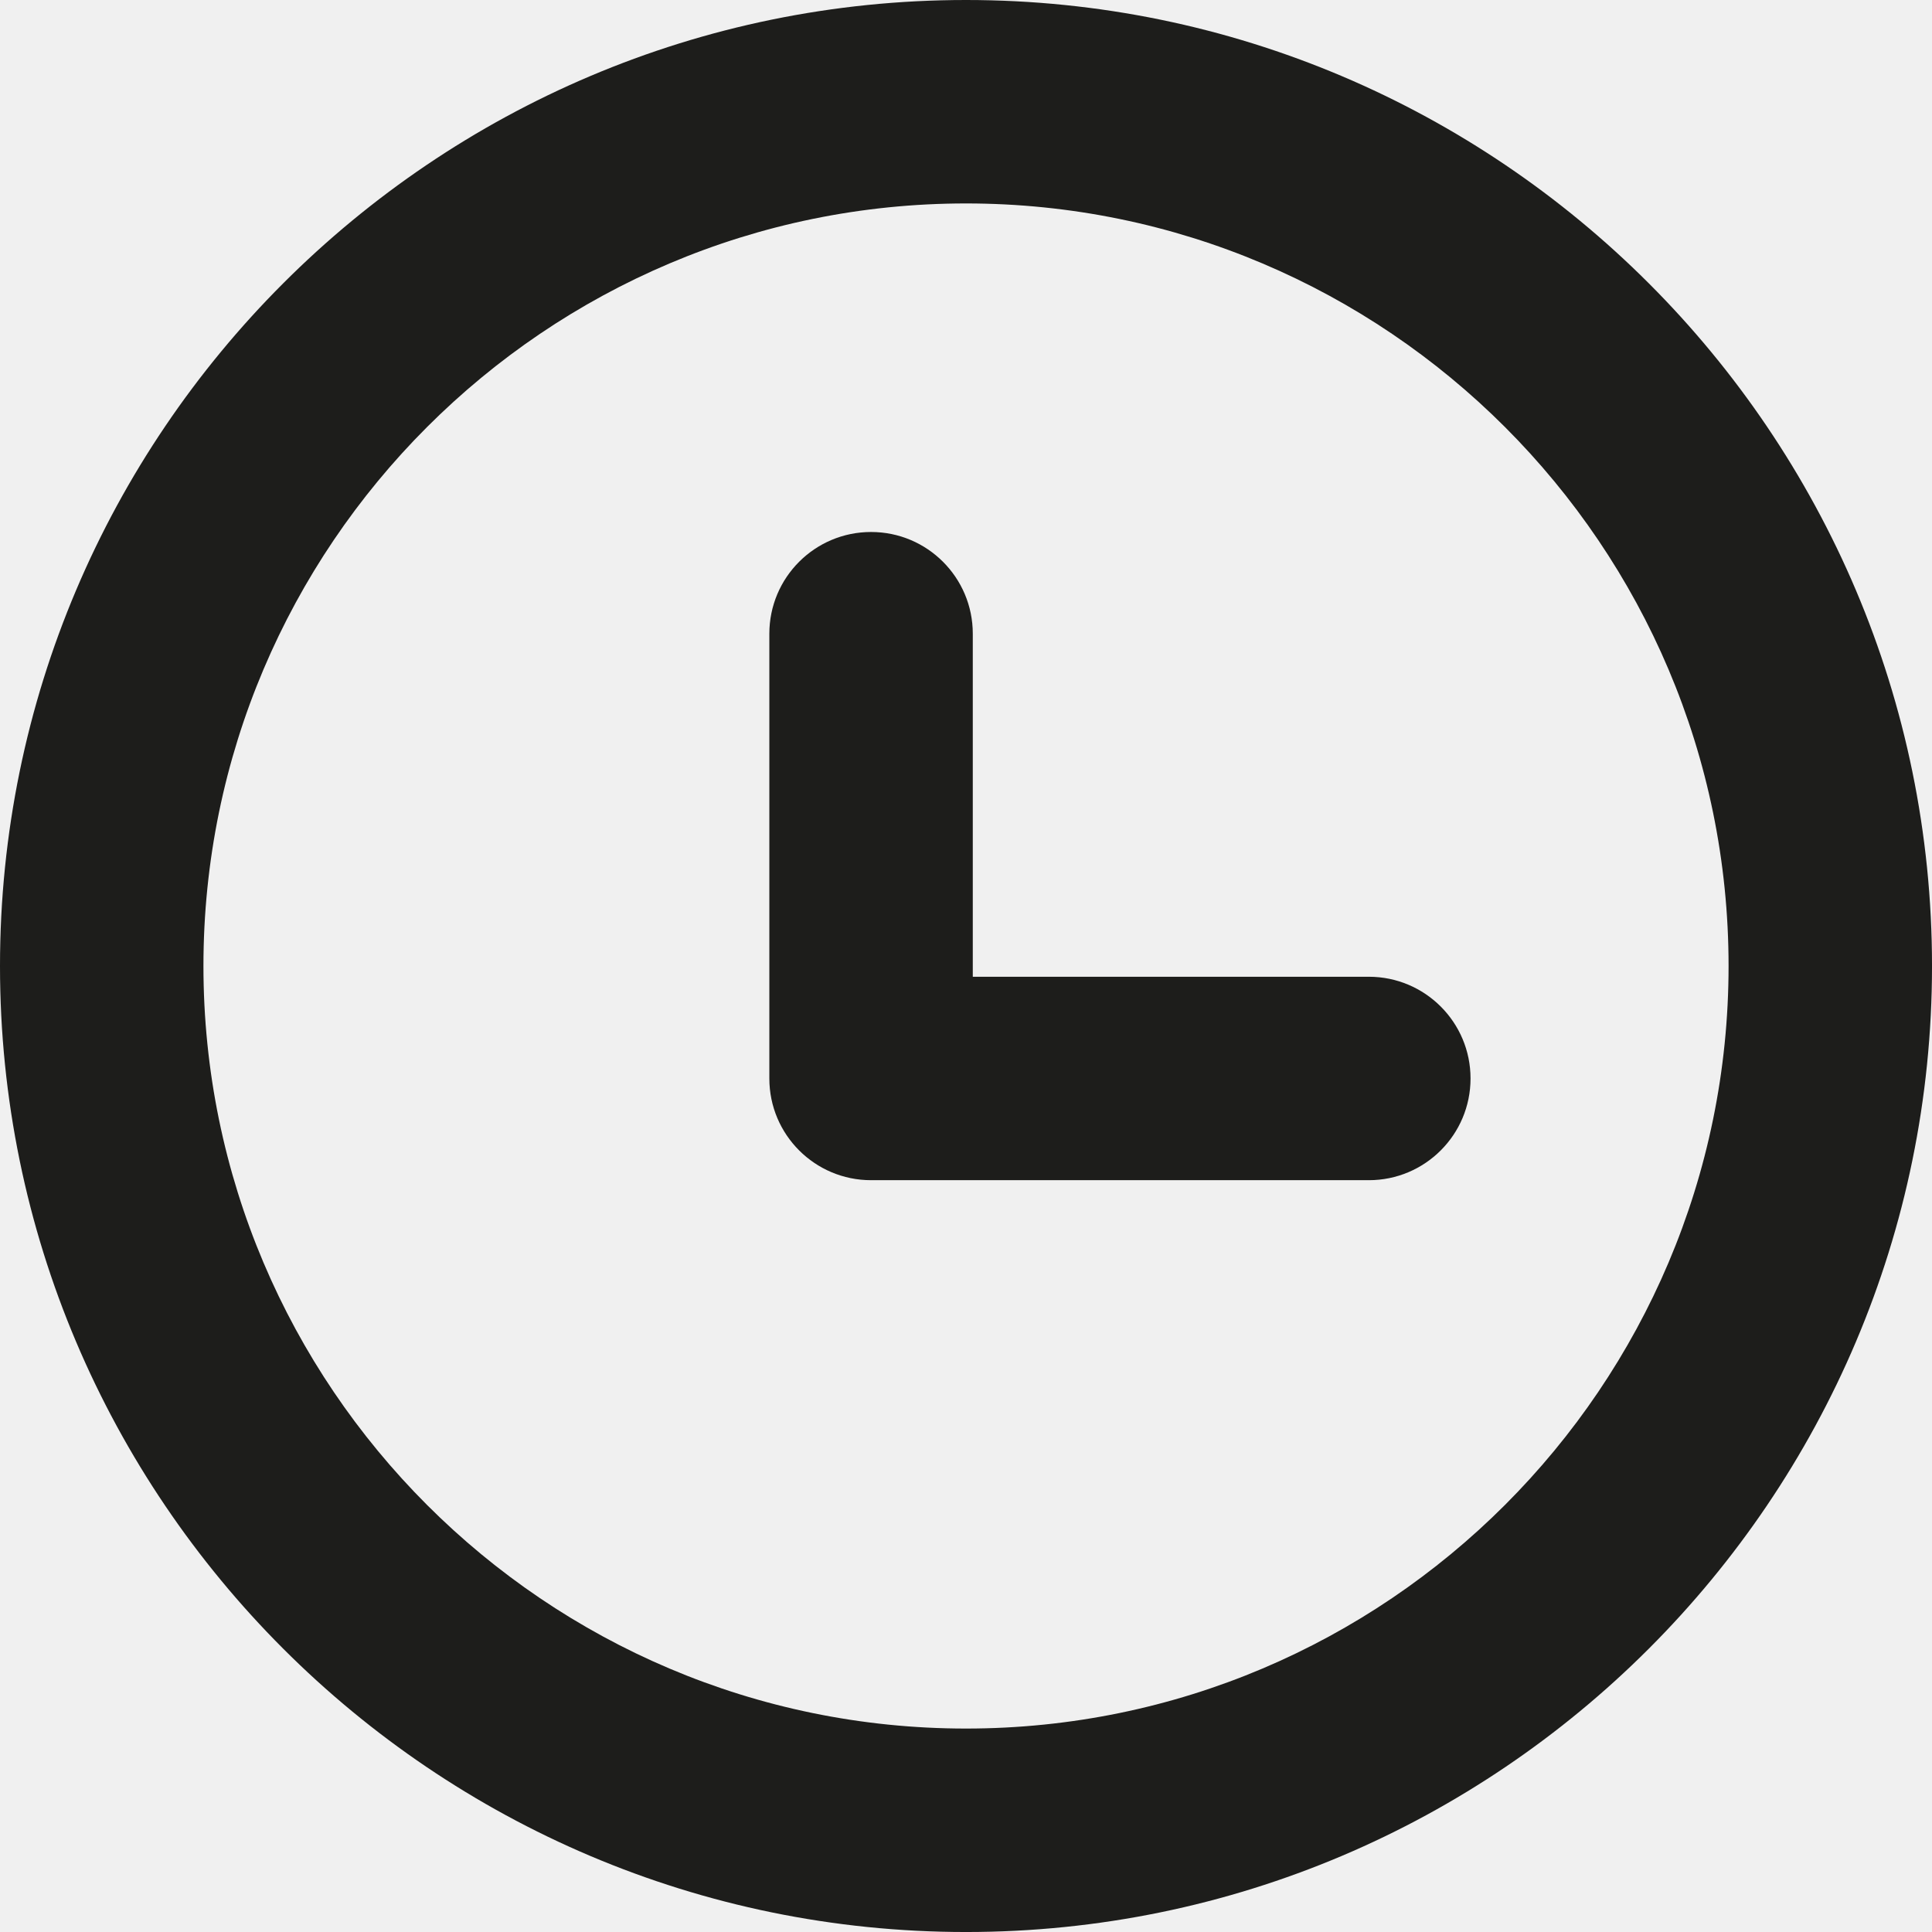
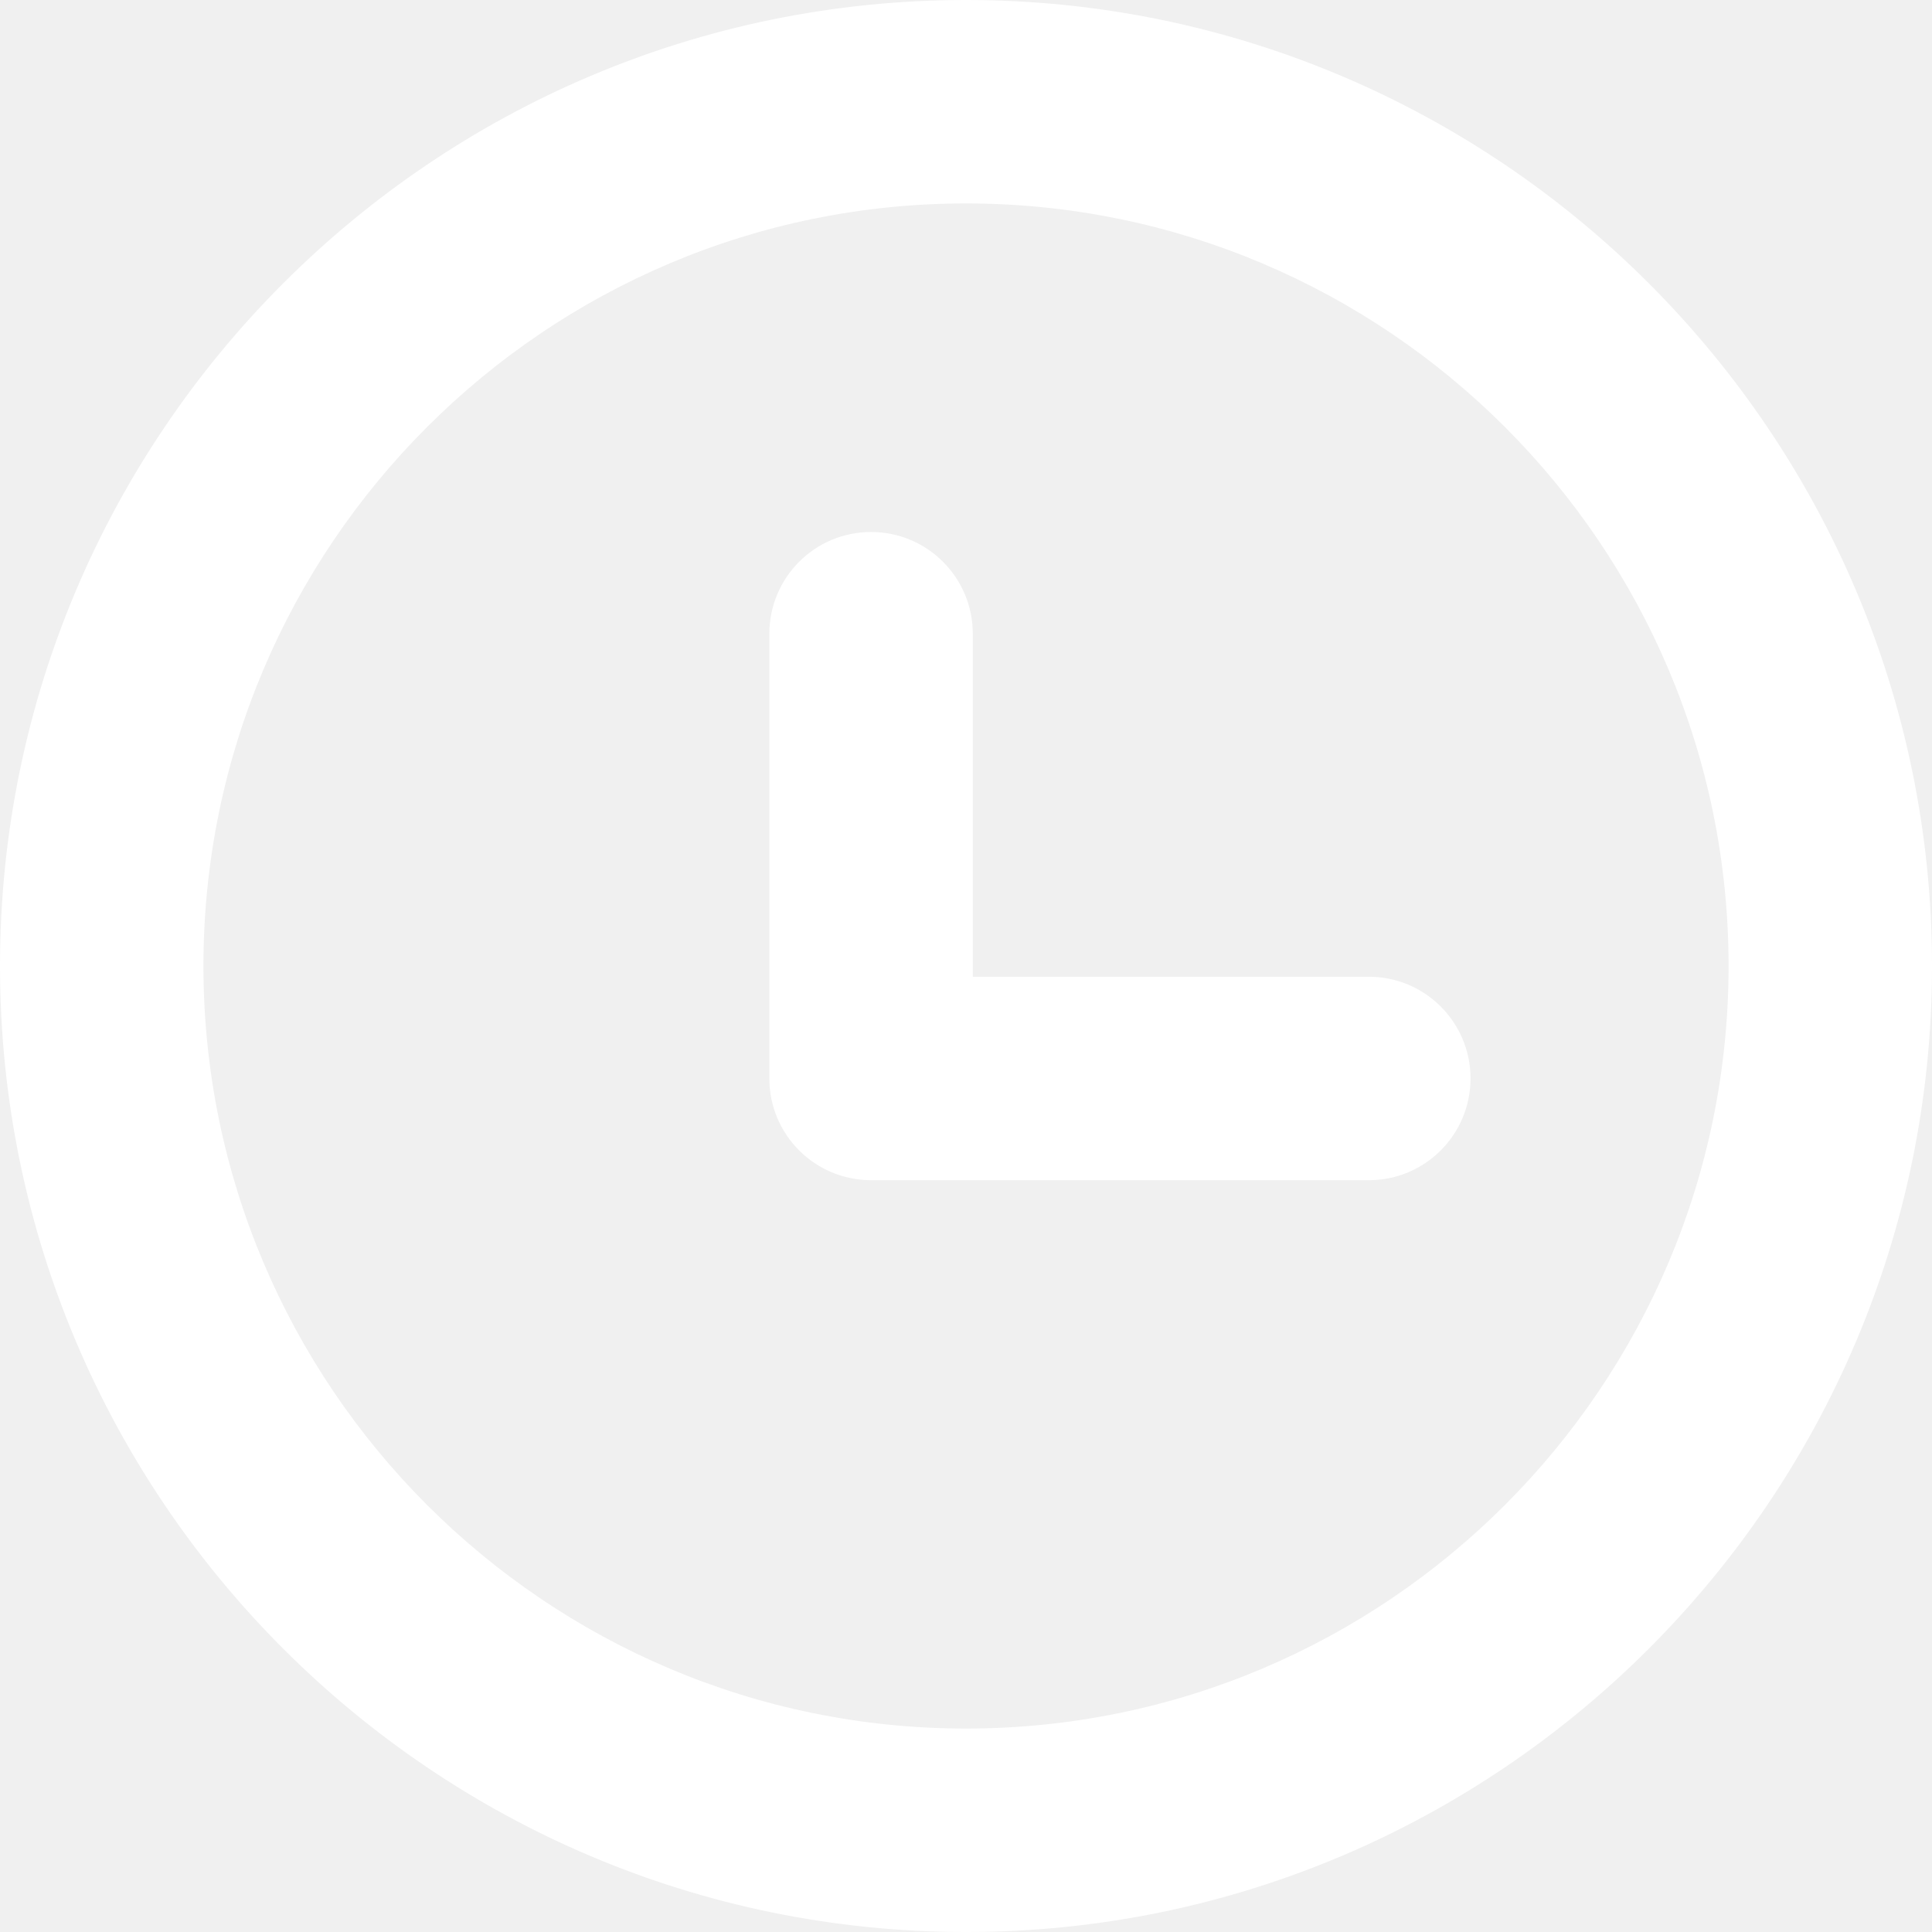
- <svg xmlns="http://www.w3.org/2000/svg" height="800px" width="800px" version="1.1" id="Capa_1" viewBox="0 0 142.447 142.447" xml:space="preserve">
-   <g>
-     <path style="fill:#1D1D1B;" d="M71.224,0C31.951,0,0,31.951,0,71.224s31.951,71.224,71.224,71.224s71.224-31.951,71.224-71.224   S110.496,0,71.224,0z M71.224,127.447C40.222,127.447,15,102.226,15,71.224S40.222,15,71.224,15s56.224,25.222,56.224,56.224   S102.226,127.447,71.224,127.447z" />
-     <path style="fill:#1D1D1B;" d="M100.923,72.016H71.724V46.724c0-4.143-3.357-7.5-7.5-7.5s-7.5,3.357-7.5,7.5v32.792   c0,4.143,3.357,7.5,7.5,7.5h36.699c4.143,0,7.5-3.357,7.5-7.5S105.065,72.016,100.923,72.016z" />
+ <svg xmlns="http://www.w3.org/2000/svg" height="800px" width="800px" version="1.1" id="Capa_1" viewBox="0 0 142.447 142.447" xml:space="preserve" fill="#000000">
+   <g id="SVGRepo_bgCarrier" stroke-width="0" />
+   <g id="SVGRepo_tracerCarrier" stroke-linecap="round" stroke-linejoin="round" />
+   <g id="SVGRepo_iconCarrier">
+     <g>
+       <path style="fill:#ffffff;" d="M71.224,0C31.951,0,0,31.951,0,71.224s31.951,71.224,71.224,71.224s71.224-31.951,71.224-71.224 S110.496,0,71.224,0z M71.224,127.447C40.222,127.447,15,102.226,15,71.224S40.222,15,71.224,15s56.224,25.222,56.224,56.224 S102.226,127.447,71.224,127.447z" />
+       <path style="fill:#ffffff;" d="M100.923,72.016H71.724V46.724c0-4.143-3.357-7.5-7.5-7.5s-7.5,3.357-7.5,7.5v32.792 c0,4.143,3.357,7.5,7.5,7.5h36.699c4.143,0,7.5-3.357,7.5-7.5S105.065,72.016,100.923,72.016z" />
+     </g>
  </g>
</svg>
